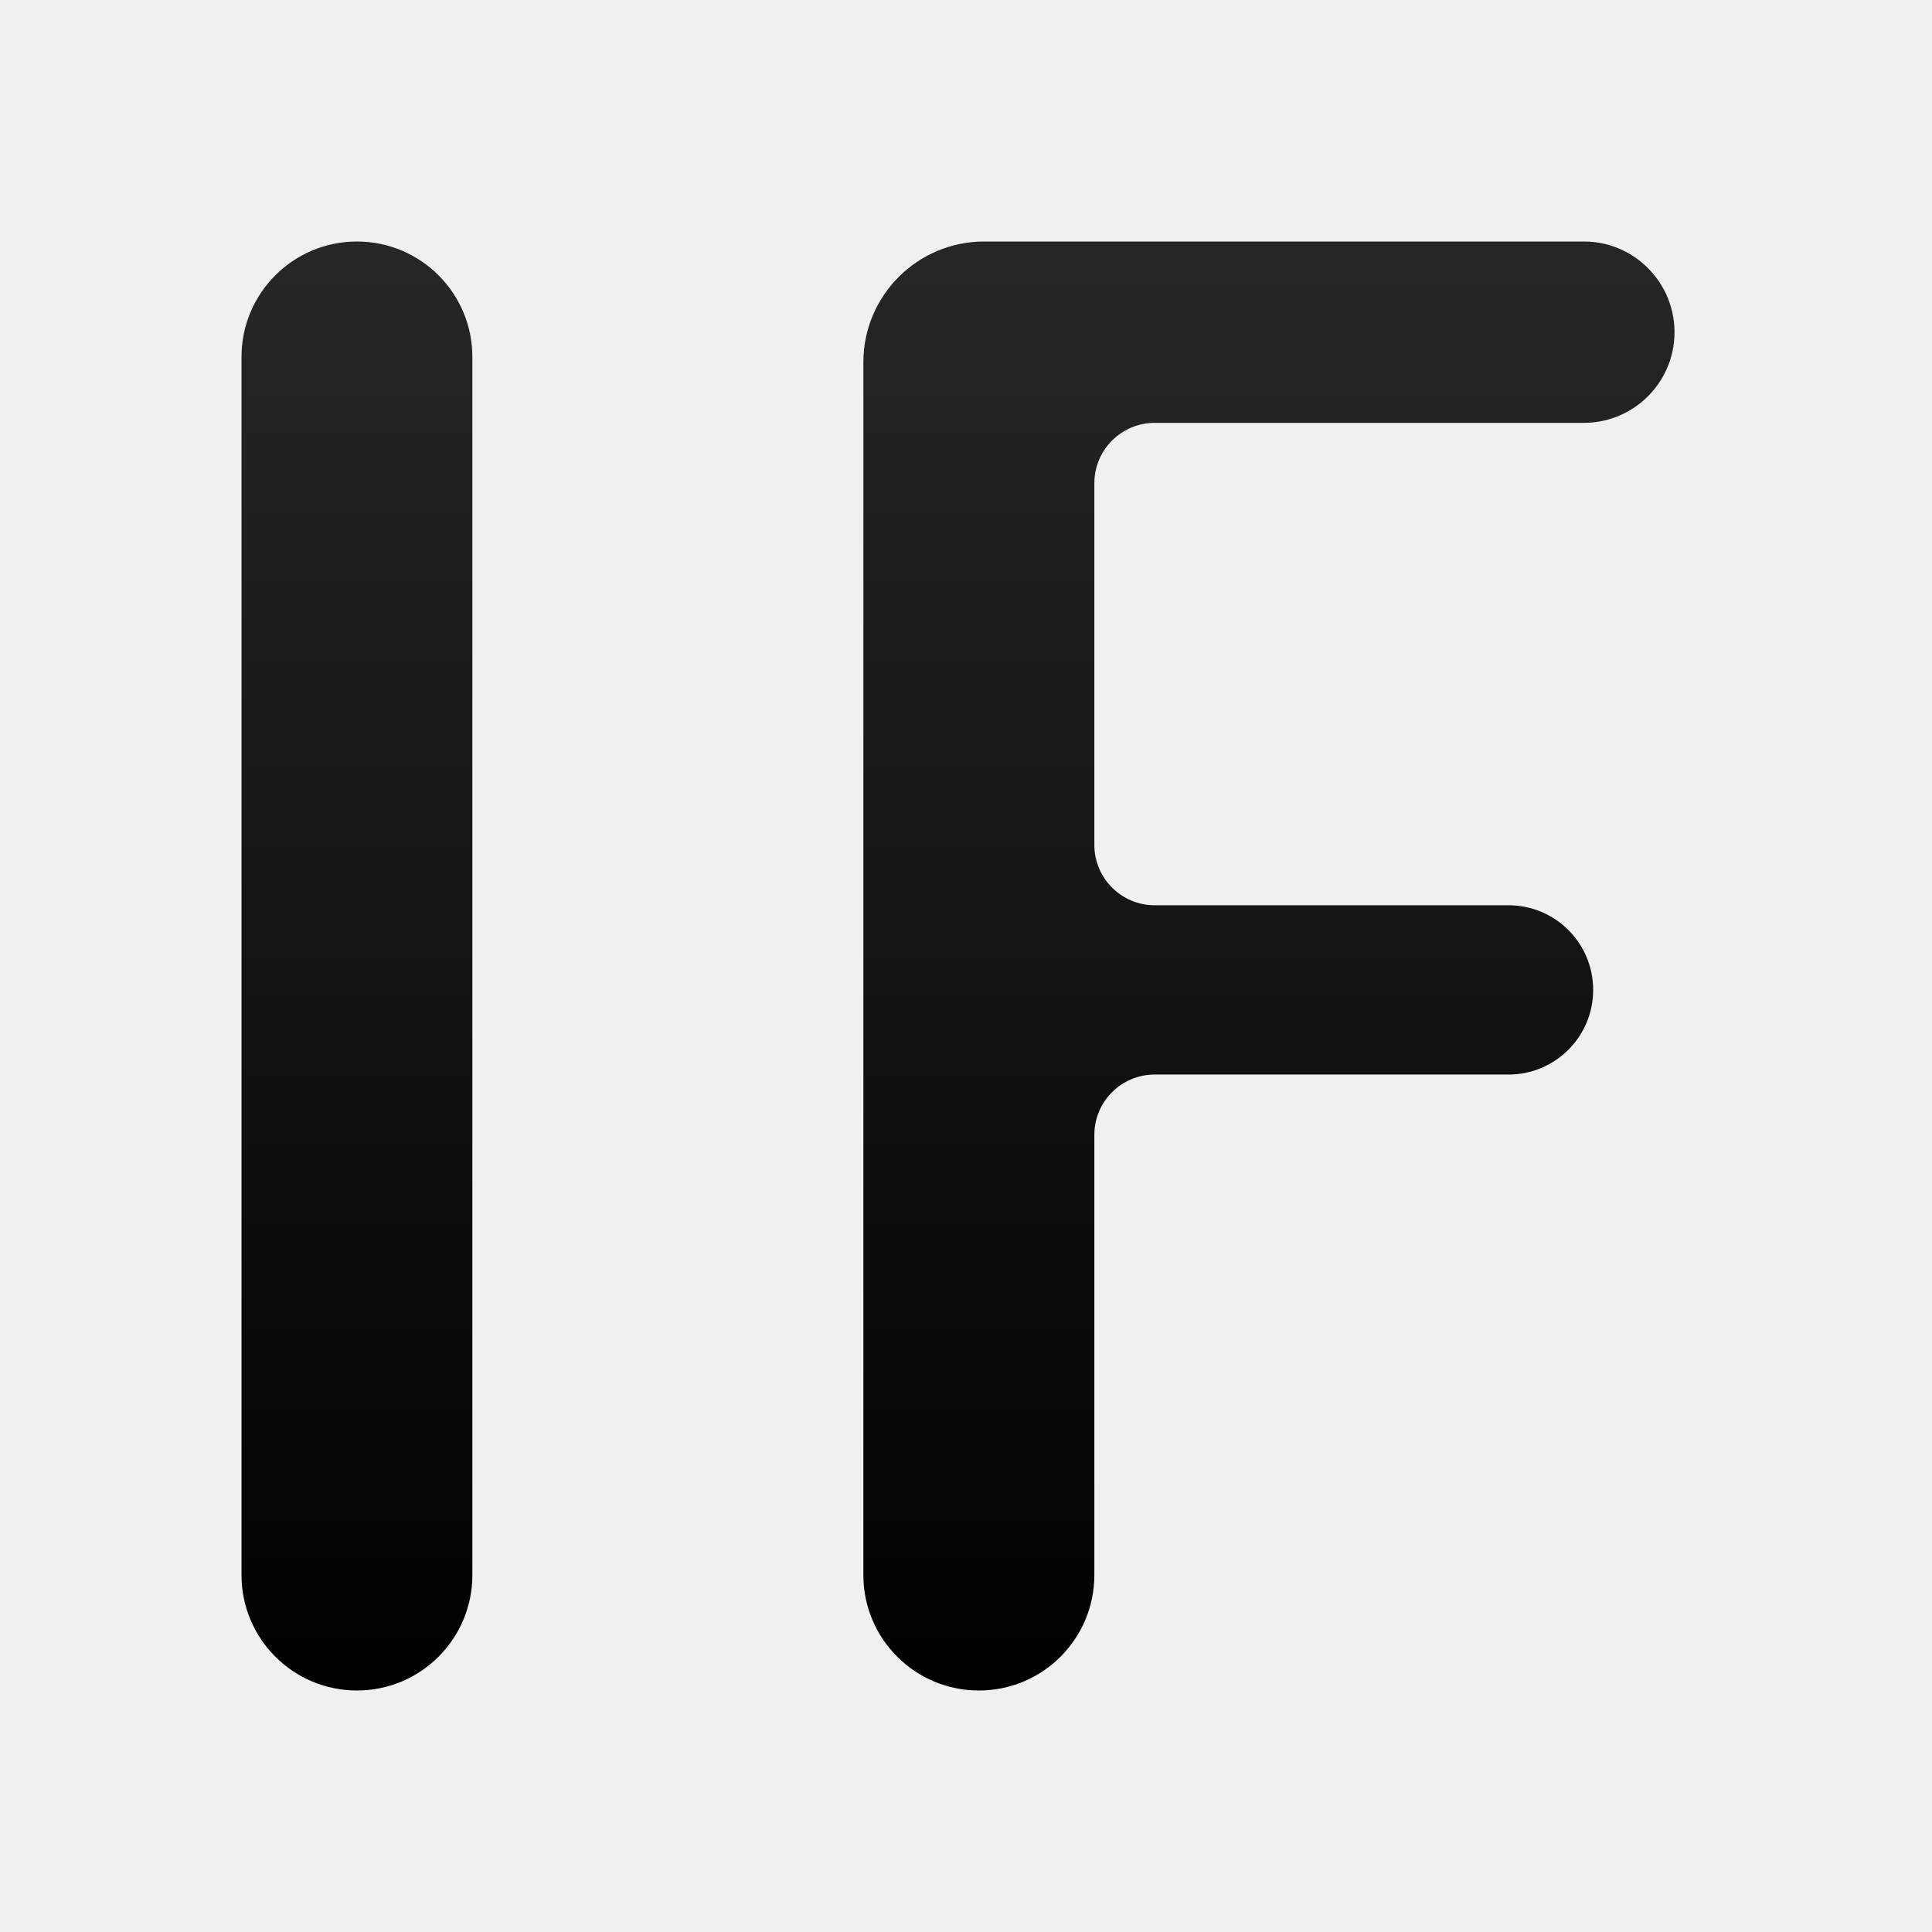
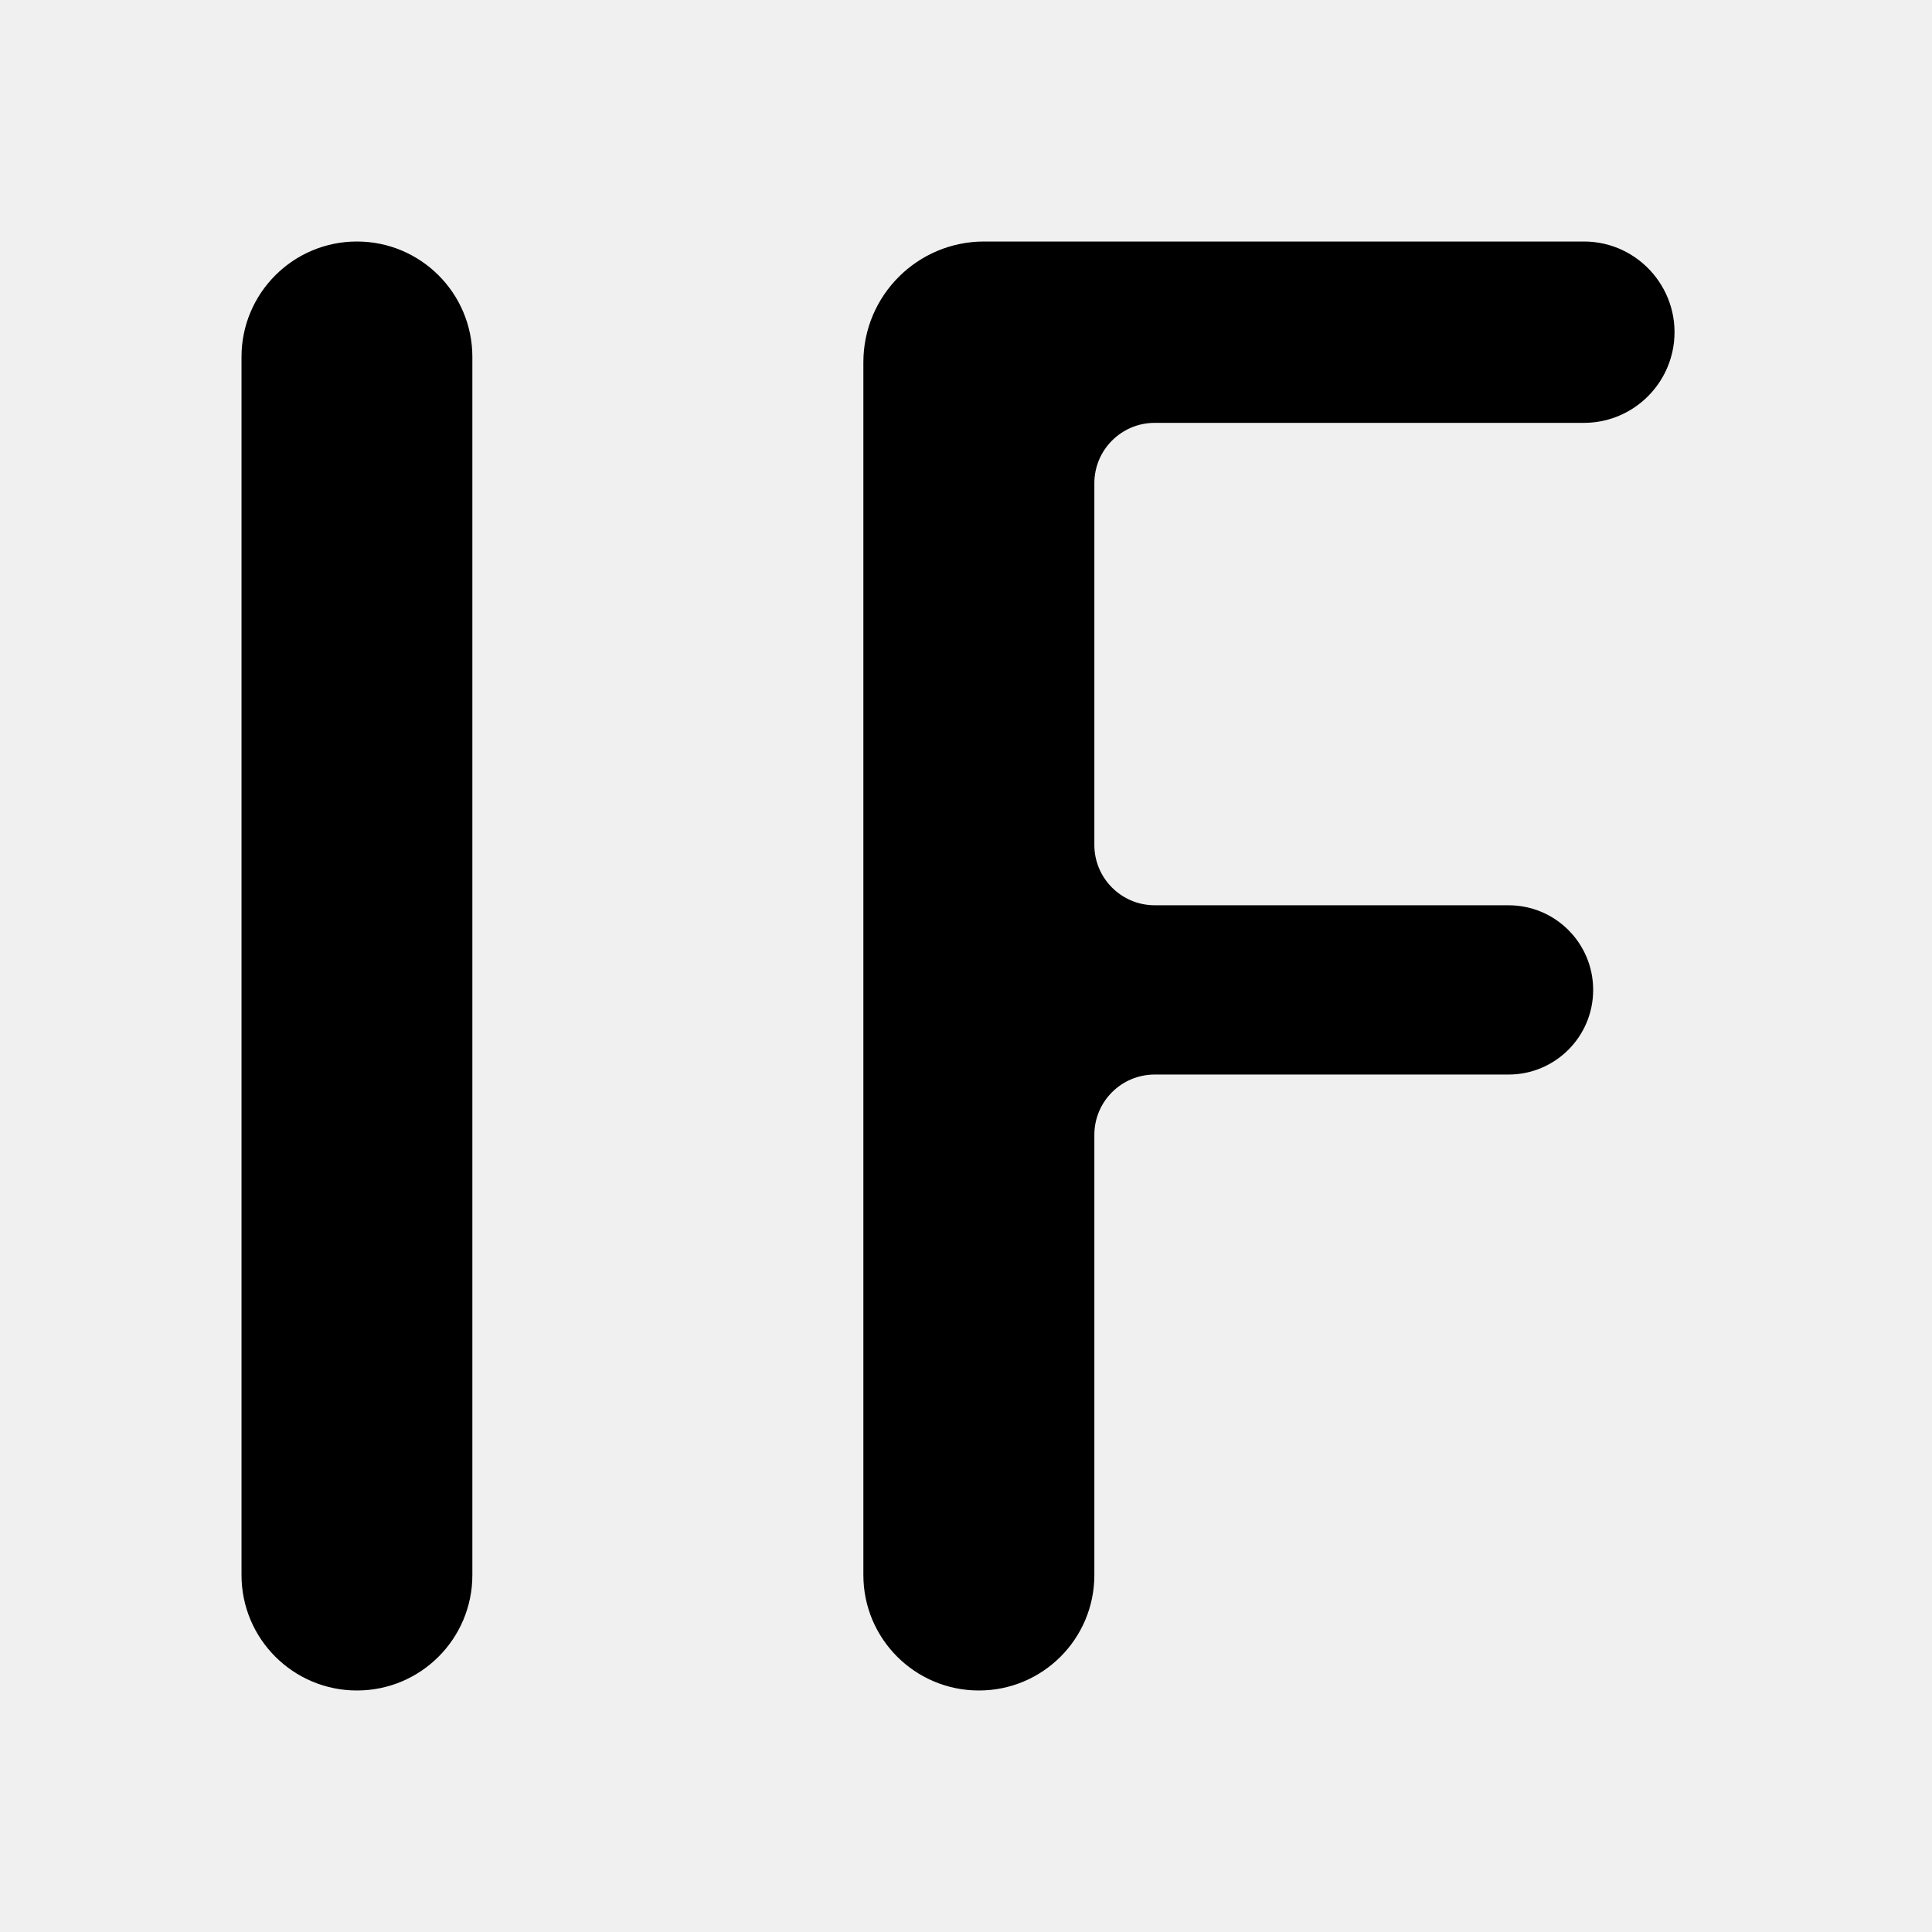
- <svg xmlns="http://www.w3.org/2000/svg" width="16" height="16" viewBox="0 0 16 16" fill="none">
-   <path fill-rule="evenodd" clip-rule="evenodd" d="M2.956 2C3.484 2 3.912 2.428 3.912 2.956V13.044C3.912 13.572 3.484 14 2.956 14C2.428 14 2 13.572 2 13.044V2.956C2 2.428 2.428 2 2.956 2ZM8.107 14C7.578 14 7.15 13.572 7.15 13.044V3C7.15 2.448 7.598 2 8.15 2H13.117C13.579 2 13.932 2.415 13.858 2.872C13.798 3.235 13.485 3.502 13.117 3.502H9.563C9.287 3.502 9.063 3.726 9.063 4.002V6.997C9.063 7.273 9.287 7.497 9.563 7.497H12.493C12.88 7.497 13.194 7.81 13.194 8.198C13.194 8.585 12.88 8.899 12.493 8.899H9.563C9.287 8.899 9.063 9.122 9.063 9.399V13.044C9.063 13.572 8.635 14 8.107 14Z" fill="white" />
-   <path fill-rule="evenodd" clip-rule="evenodd" d="M2.956 2C3.484 2 3.912 2.428 3.912 2.956V13.044C3.912 13.572 3.484 14 2.956 14C2.428 14 2 13.572 2 13.044V2.956C2 2.428 2.428 2 2.956 2ZM8.107 14C7.578 14 7.15 13.572 7.15 13.044V3C7.15 2.448 7.598 2 8.15 2H13.117C13.579 2 13.932 2.415 13.858 2.872C13.798 3.235 13.485 3.502 13.117 3.502H9.563C9.287 3.502 9.063 3.726 9.063 4.002V6.997C9.063 7.273 9.287 7.497 9.563 7.497H12.493C12.88 7.497 13.194 7.81 13.194 8.198C13.194 8.585 12.88 8.899 12.493 8.899H9.563C9.287 8.899 9.063 9.122 9.063 9.399V13.044C9.063 13.572 8.635 14 8.107 14Z" fill="url(#paint0_linear)" />
-   <defs>
-     <linearGradient id="paint0_linear" x1="2.061" y1="2.123" x2="2.061" y2="14" gradientUnits="userSpaceOnUse">
-       <stop stop-color="currentColor" stop-opacity="0.85" />
-       <stop offset="1" stop-color="currentColor" />
-     </linearGradient>
-   </defs>
+ <svg xmlns="http://www.w3.org/2000/svg" viewBox="0 0 16 16" fill="none">
+   <g>
+     <path fill-rule="evenodd" clip-rule="evenodd" d="M2.956 2C3.484 2 3.912 2.428 3.912 2.956V13.044C3.912 13.572 3.484 14 2.956 14C2.428 14 2 13.572 2 13.044V2.956C2 2.428 2.428 2 2.956 2ZM8.107 14C7.578 14 7.15 13.572 7.15 13.044V3C7.15 2.448 7.598 2 8.15 2H13.117C13.579 2 13.932 2.415 13.858 2.872C13.798 3.235 13.485 3.502 13.117 3.502H9.563C9.287 3.502 9.063 3.726 9.063 4.002V6.997C9.063 7.273 9.287 7.497 9.563 7.497H12.493C12.88 7.497 13.194 7.81 13.194 8.198C13.194 8.585 12.88 8.899 12.493 8.899H9.563C9.287 8.899 9.063 9.122 9.063 9.399V13.044C9.063 13.572 8.635 14 8.107 14Z" fill="white" id="path-2" />
+     <path fill-rule="evenodd" clip-rule="evenodd" d="M2.956 2C3.484 2 3.912 2.428 3.912 2.956V13.044C3.912 13.572 3.484 14 2.956 14C2.428 14 2 13.572 2 13.044V2.956C2 2.428 2.428 2 2.956 2ZM8.107 14C7.578 14 7.15 13.572 7.15 13.044V3C7.15 2.448 7.598 2 8.15 2H13.117C13.579 2 13.932 2.415 13.858 2.872C13.798 3.235 13.485 3.502 13.117 3.502H9.563C9.287 3.502 9.063 3.726 9.063 4.002V6.997C9.063 7.273 9.287 7.497 9.563 7.497H12.493C12.88 7.497 13.194 7.81 13.194 8.198C13.194 8.585 12.88 8.899 12.493 8.899H9.563C9.287 8.899 9.063 9.122 9.063 9.399V13.044C9.063 13.572 8.635 14 8.107 14Z" fill="currentColor" id="path-3" />
+   </g>
</svg>
